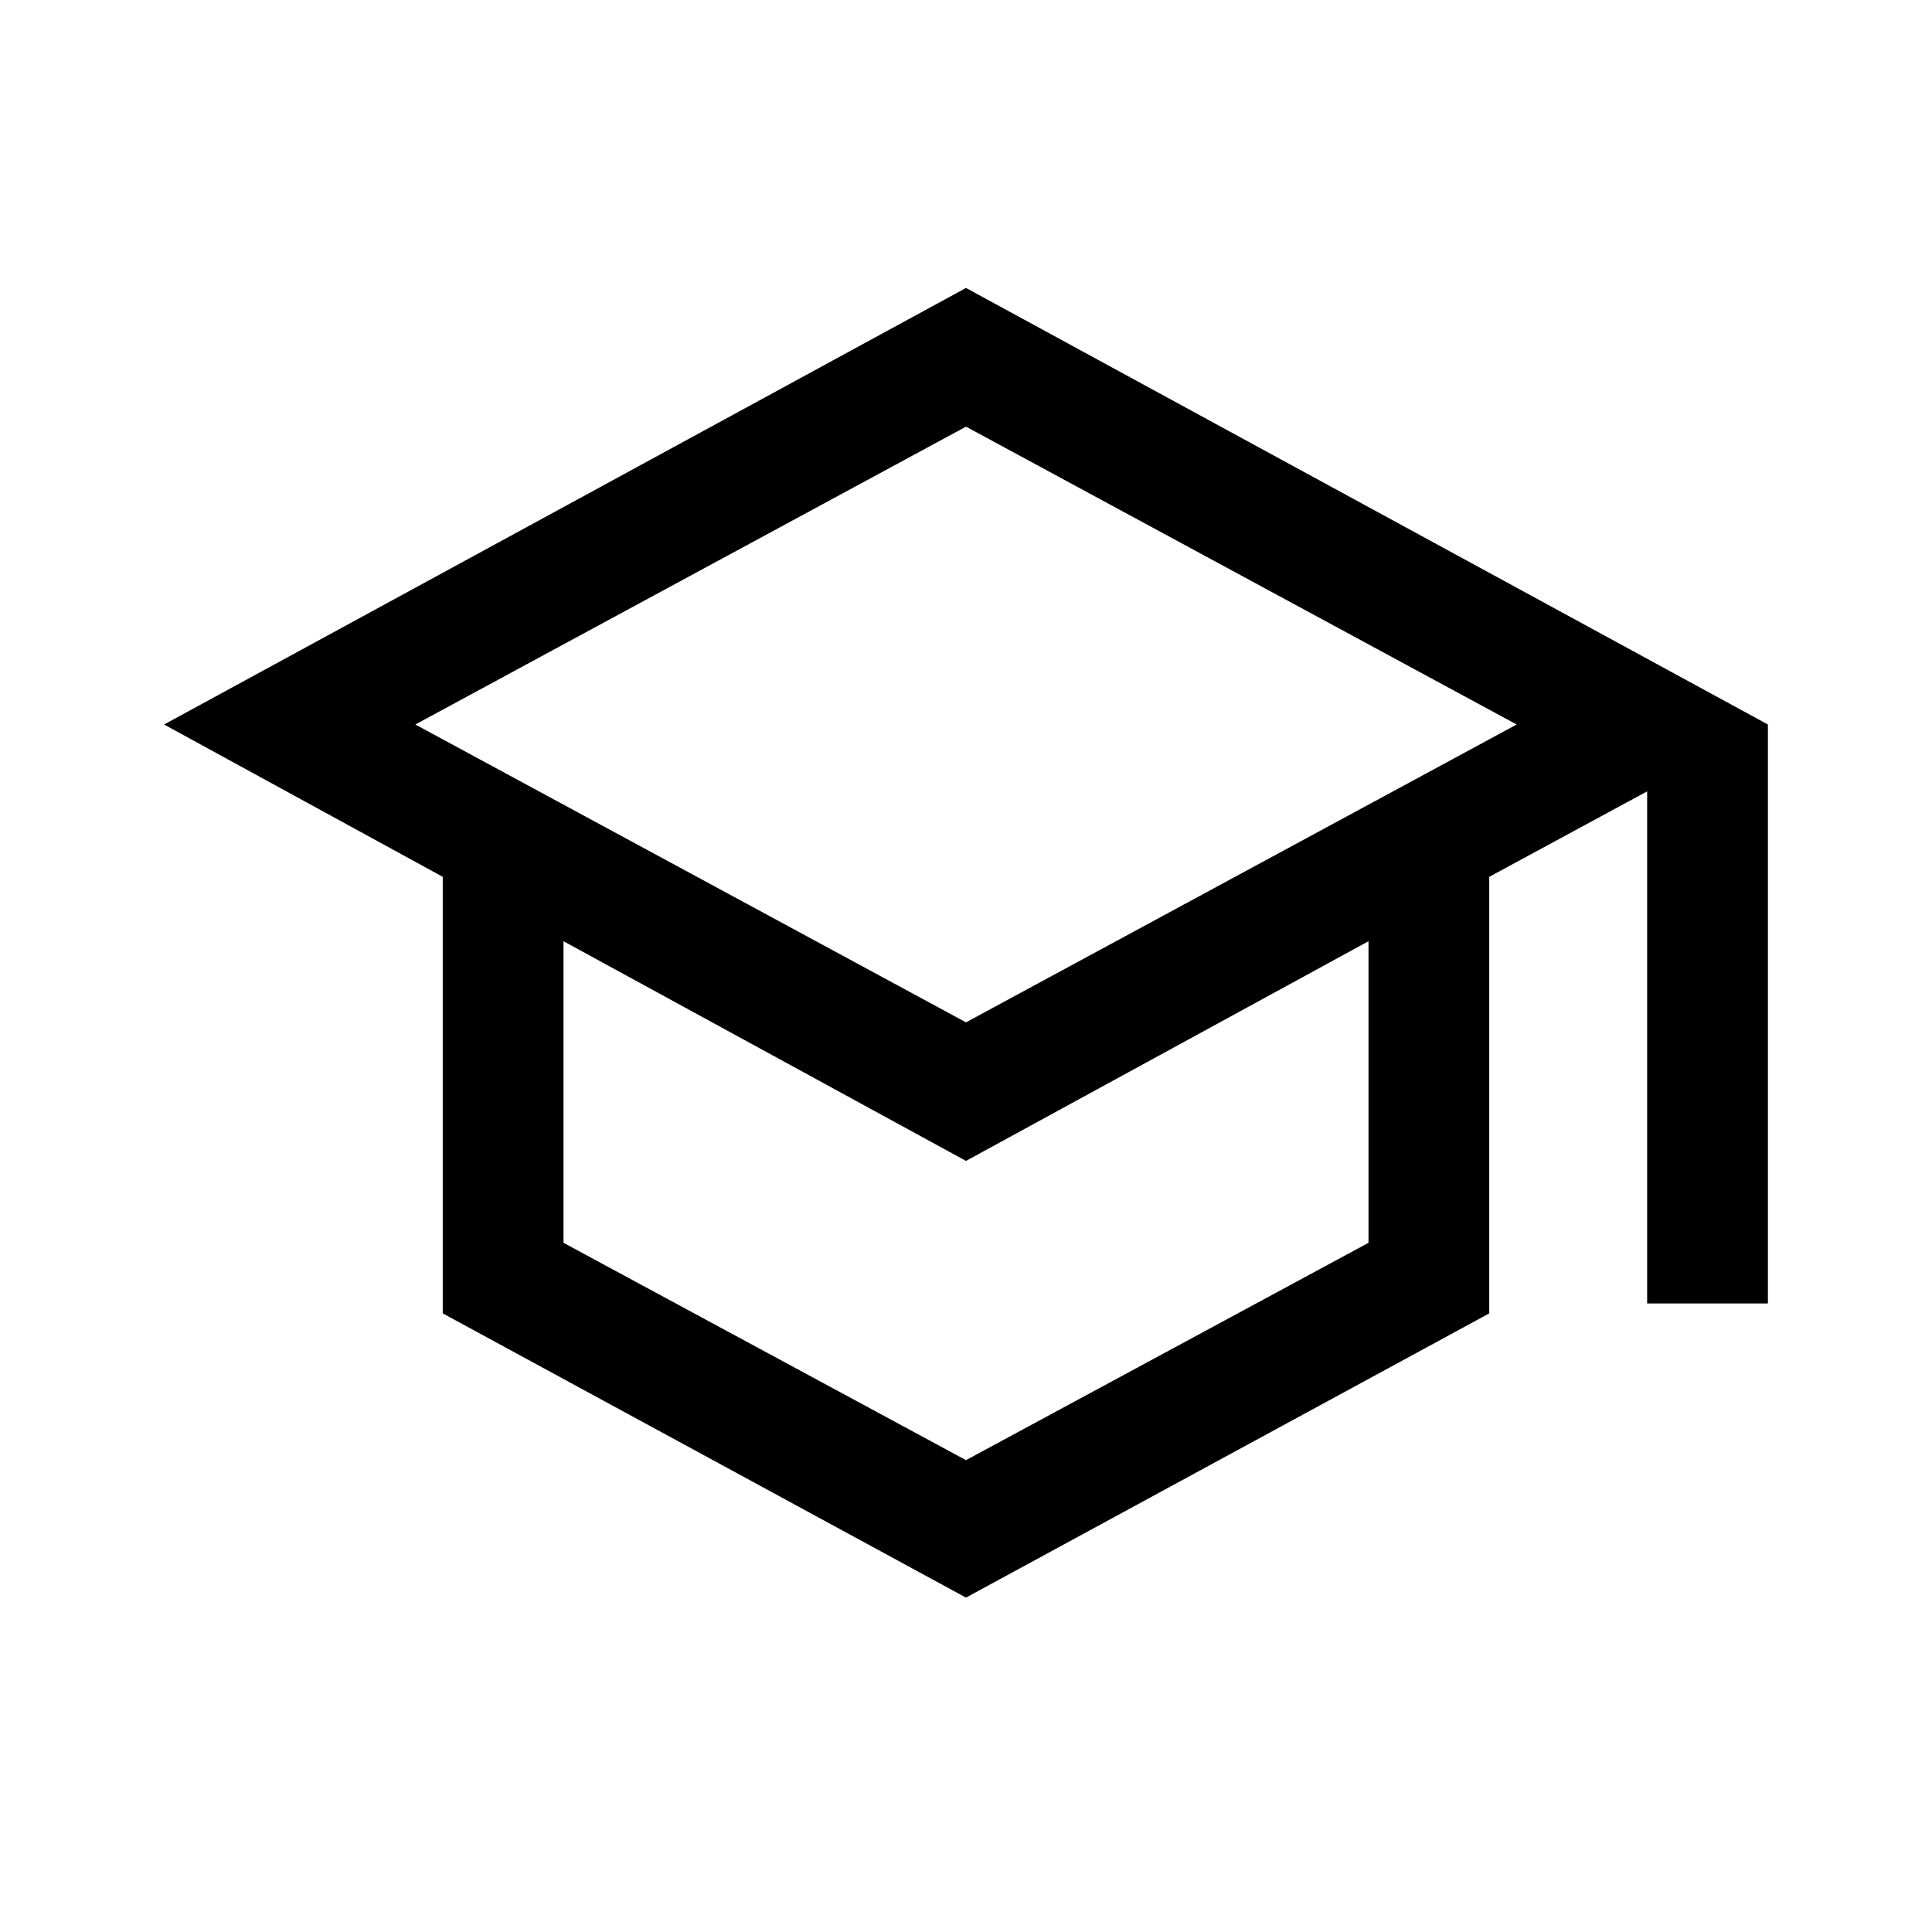
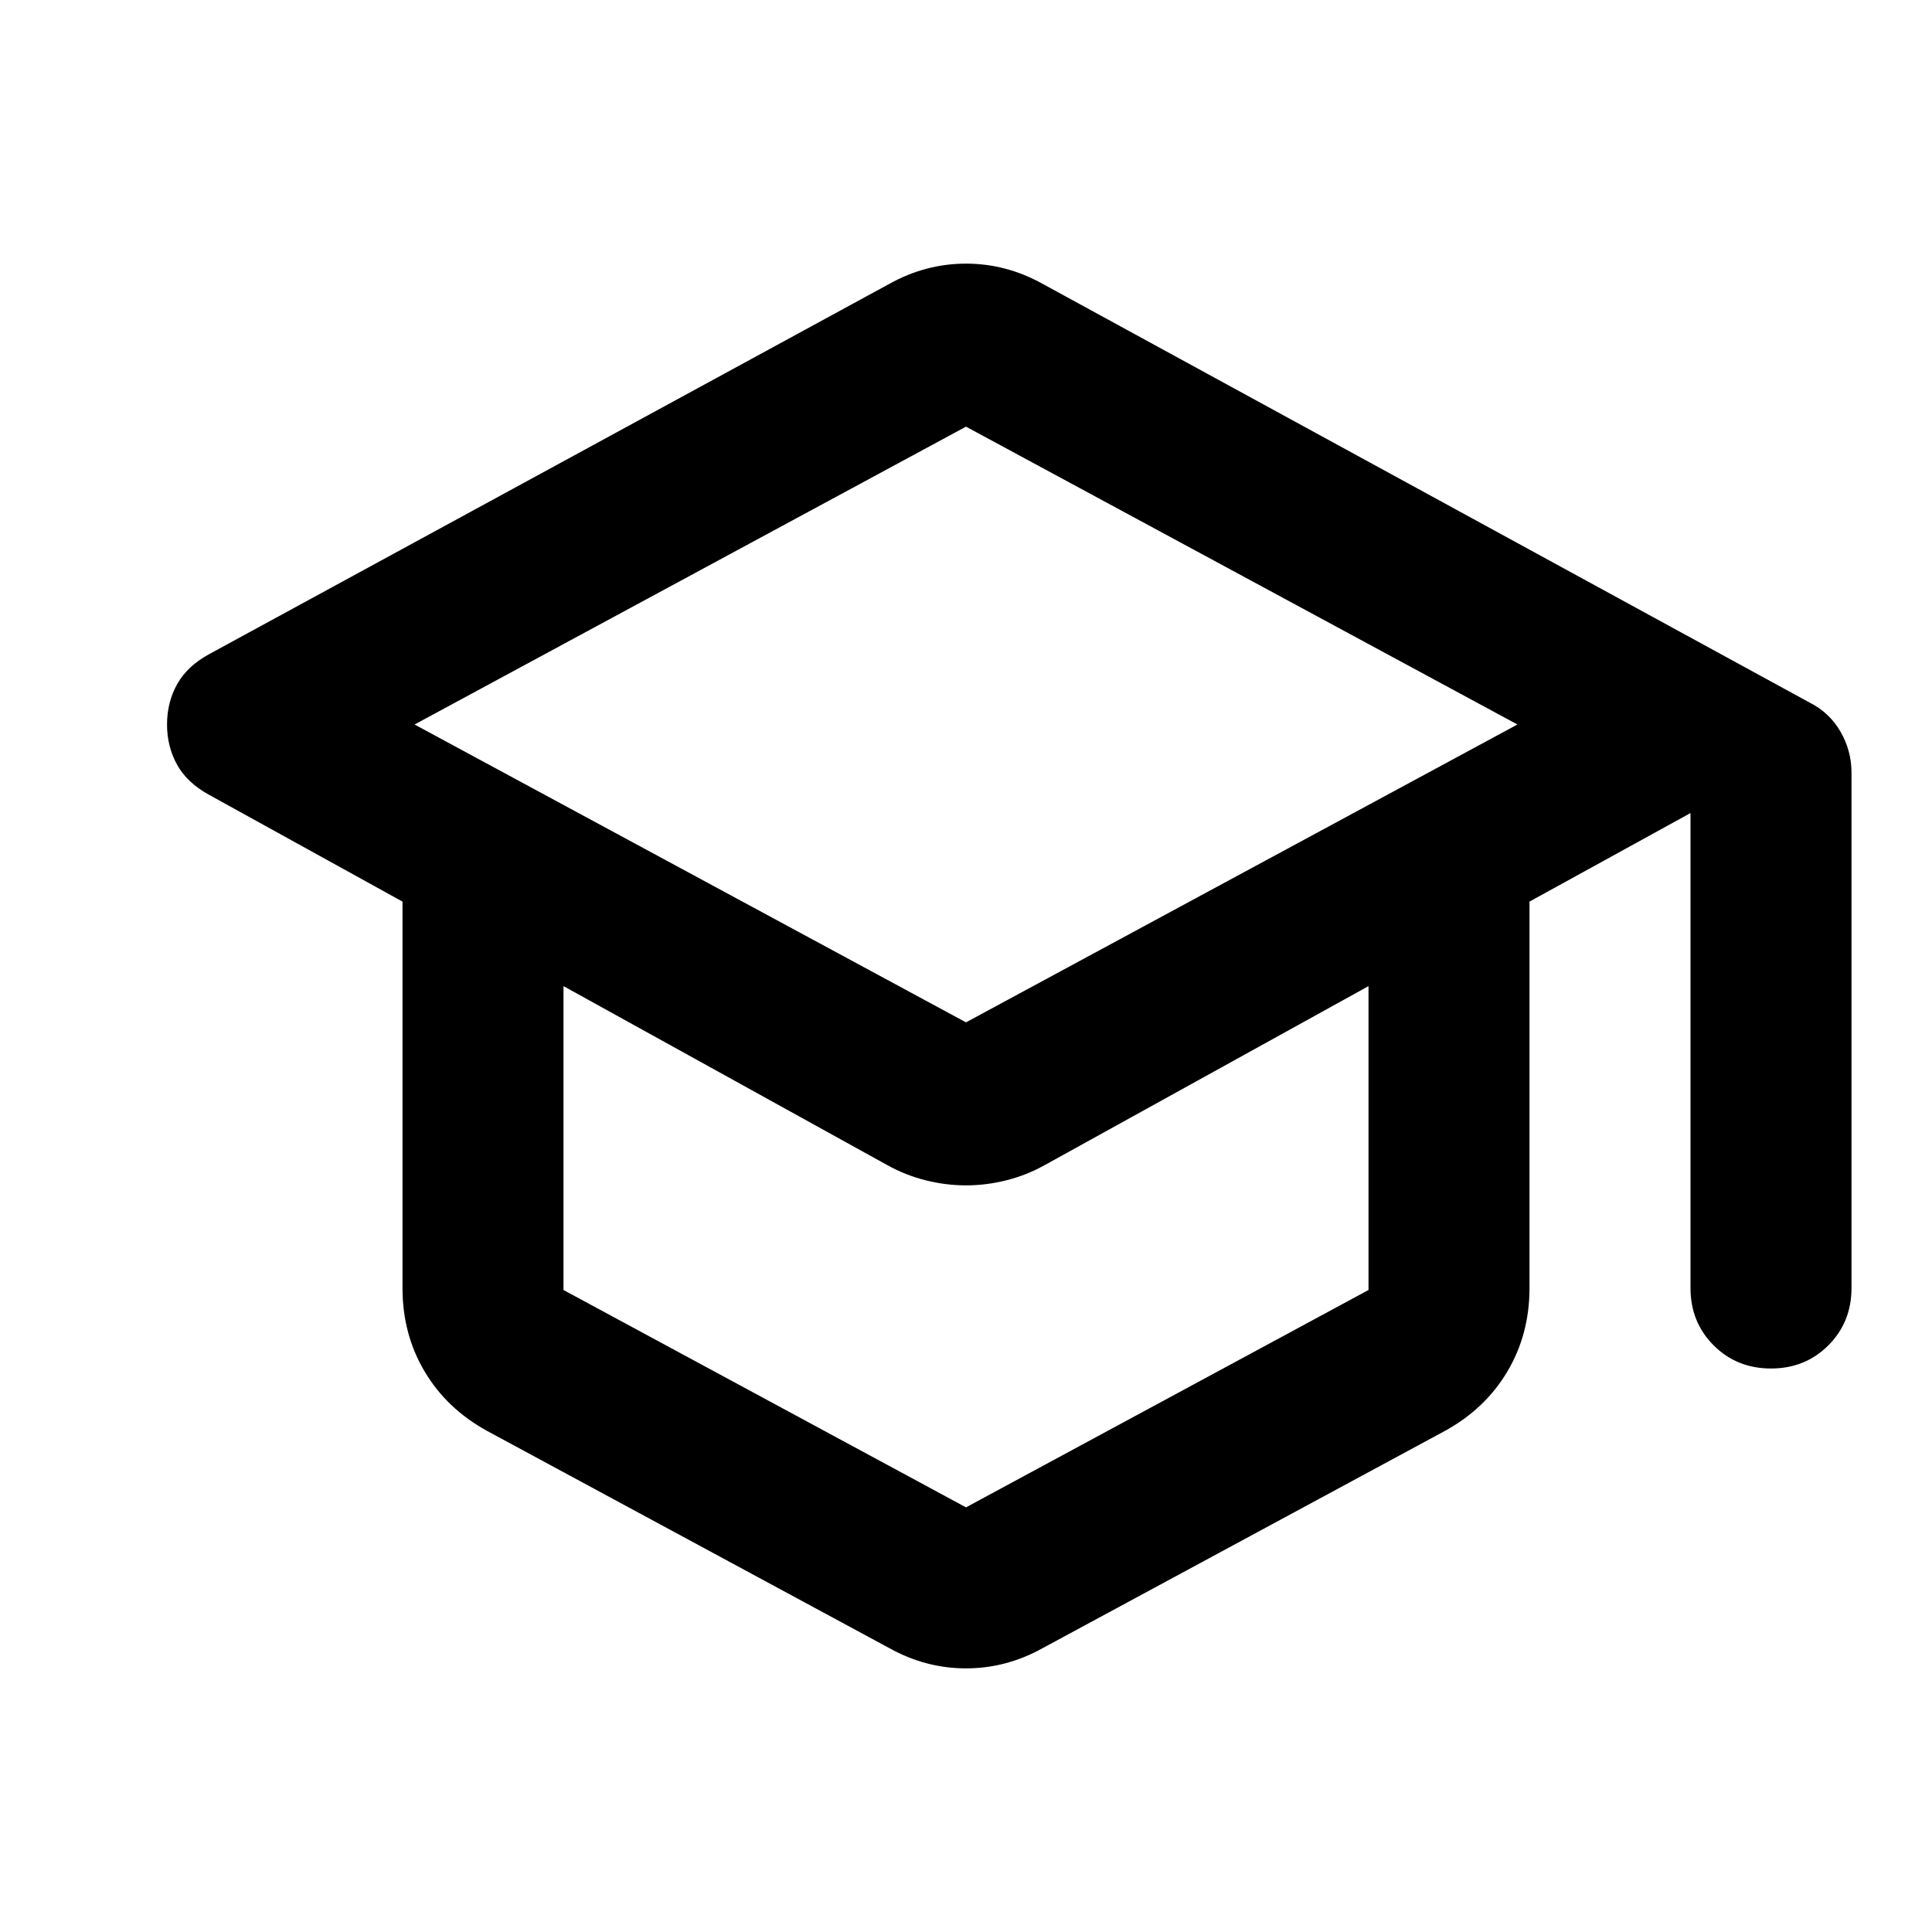
<svg xmlns="http://www.w3.org/2000/svg" viewBox="0 -960 960 960" fill="currentColor">
-   <path d="M480-166.16 220-307.39v-216.92L81.54-600 480-816.92 878.46-600v287.69h-60v-254.46L740-524.31v216.92L480-166.16ZM480-452l273.62-148L480-748 206.38-600 480-452Zm0 217.54 200-108v-149.85L480-383.15 280-492.31v149.85l200 108ZM480-452Zm0 72.31Zm0 0Z" />
+   <path d="M242-249q-20-11-31-29.5T200-320v-192l-96-53q-11-6-16-15t-5-20q0-11 5-20t16-15l338-184q9-5 18.5-7.5T480-829q10 0 19.5 2.5T518-819l381 208q10 5 15.5 14.5T920-576v256q0 17-11.5 28.5T880-280q-17 0-28.5-11.5T840-320v-236l-80 44v192q0 23-11 41.5T718-249L518-141q-9 5-18.5 7.5T480-131q-10 0-19.5-2.5T442-141L242-249Zm238-203 274-148-274-148-274 148 274 148Zm0 241 200-108v-151l-161 89q-9 5-19 7.5t-20 2.5q-10 0-20-2.5t-19-7.5l-161-89v151l200 108Zm0-241Zm0 121Zm0 0Z" />
</svg>
